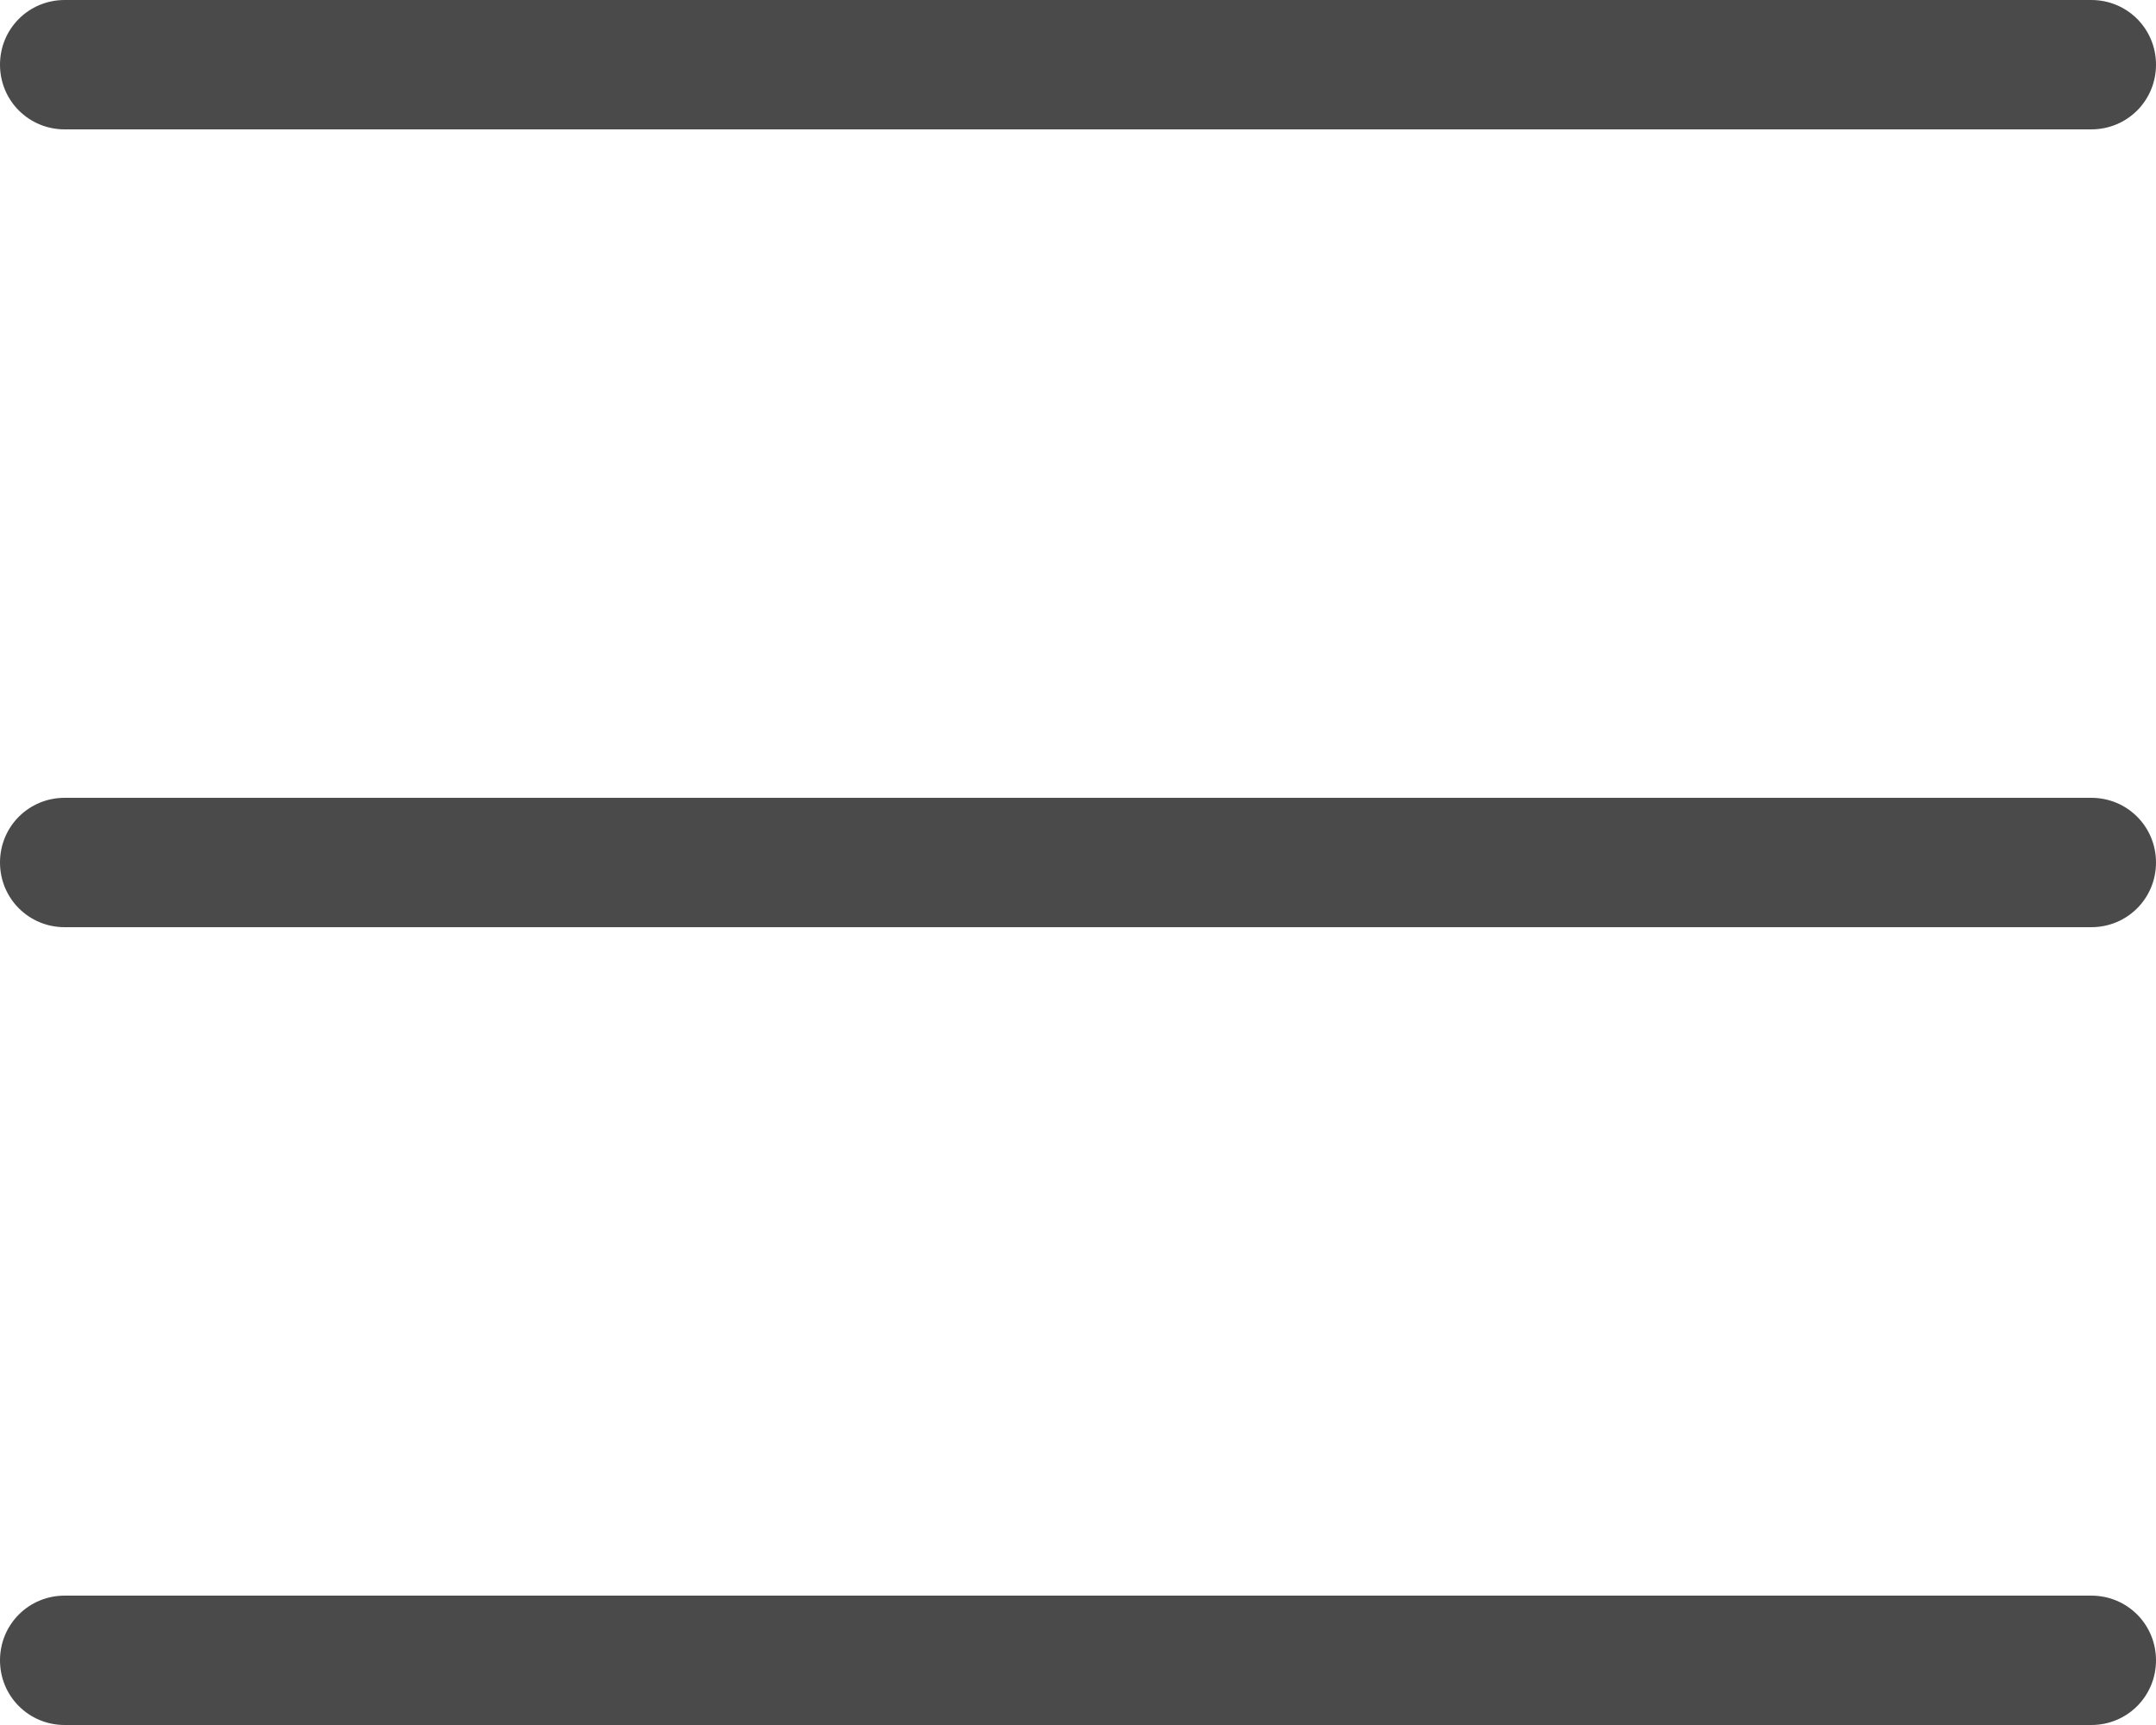
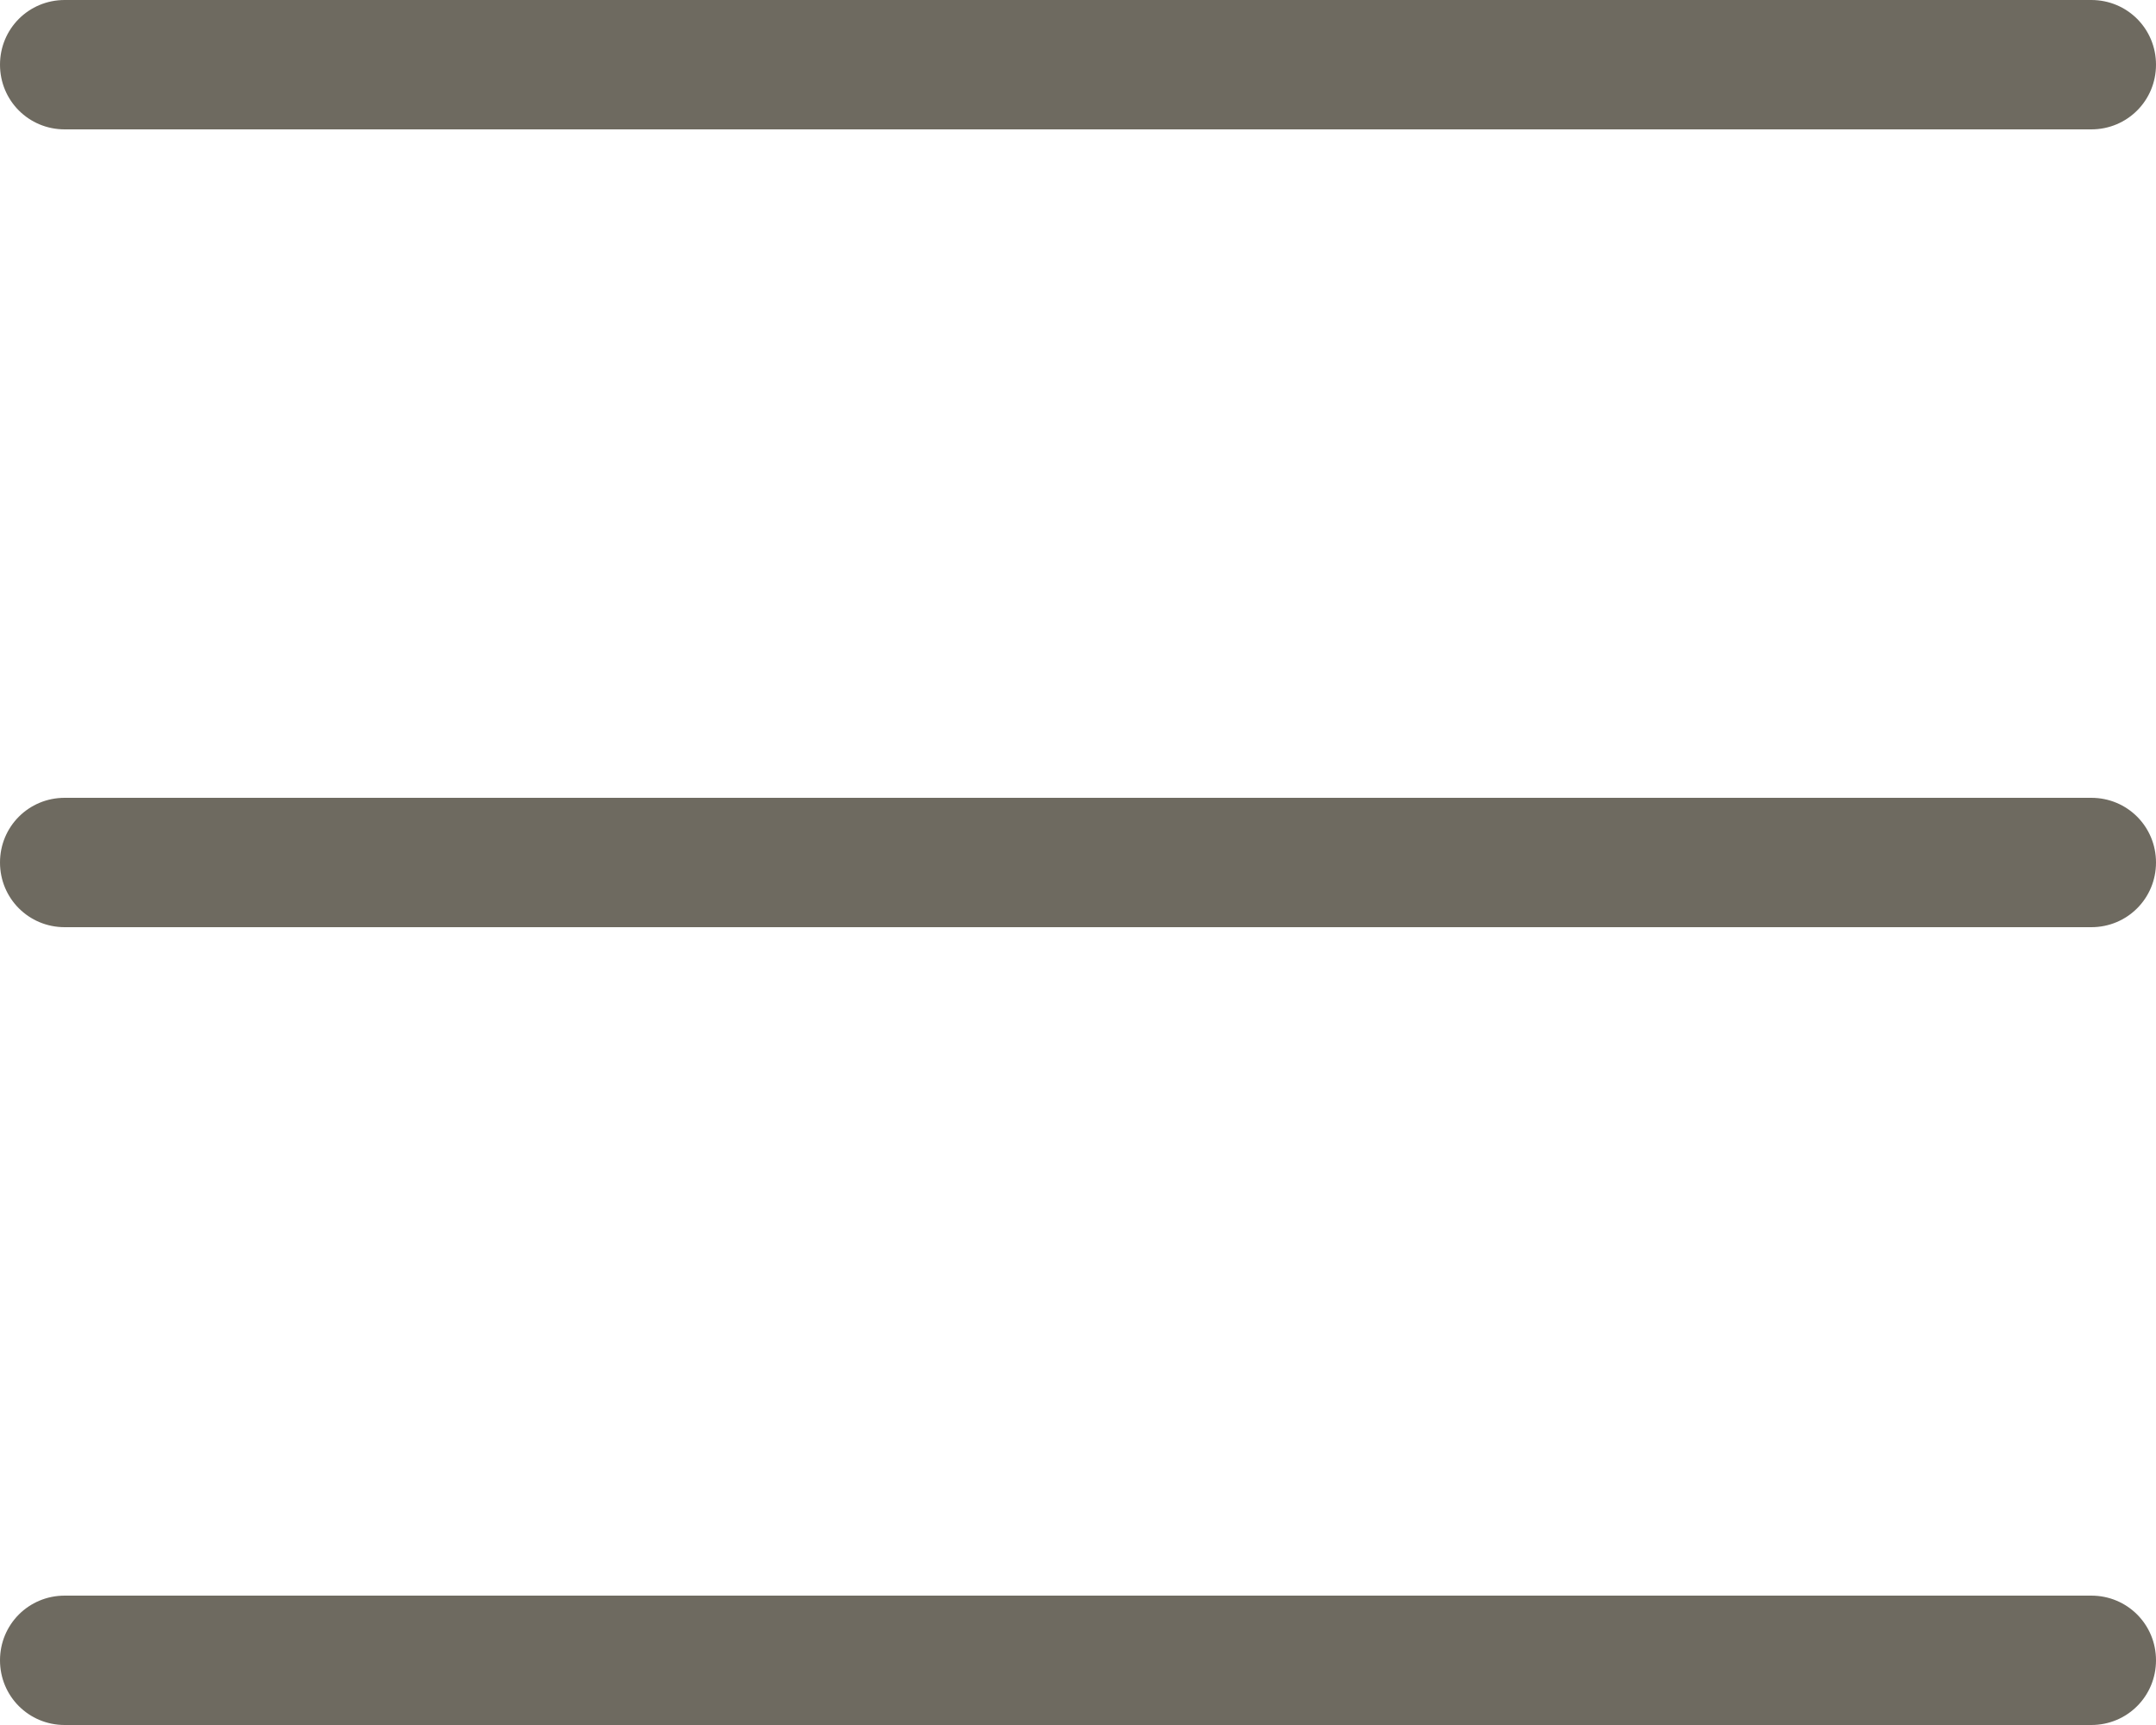
<svg xmlns="http://www.w3.org/2000/svg" version="1.1" id="Layer_1" x="0px" y="0px" width="30px" height="24px" viewBox="0 0 30 24" style="enable-background:new 0 0 30 24;" xml:space="preserve">
  <style type="text/css">
- 	.st0{fill:#4A4A4A;}
+ 	.st0{fill:#6E6A60;}
</style>
  <path class="st0" d="M29.1,22.2H0.9c-0.5,0-0.9,0.4-0.9,0.9S0.4,24,0.9,24h28.2c0.5,0,0.9-0.4,0.9-0.9S29.6,22.2,29.1,22.2z   M0.9,1.8h28.2c0.5,0,0.9-0.4,0.9-0.9S29.6,0,29.1,0H0.9C0.4,0,0,0.4,0,0.9S0.4,1.8,0.9,1.8z M29.1,11.1H0.9C0.4,11.1,0,11.5,0,12  s0.4,0.9,0.9,0.9h28.2c0.5,0,0.9-0.4,0.9-0.9S29.6,11.1,29.1,11.1z" />
</svg>
